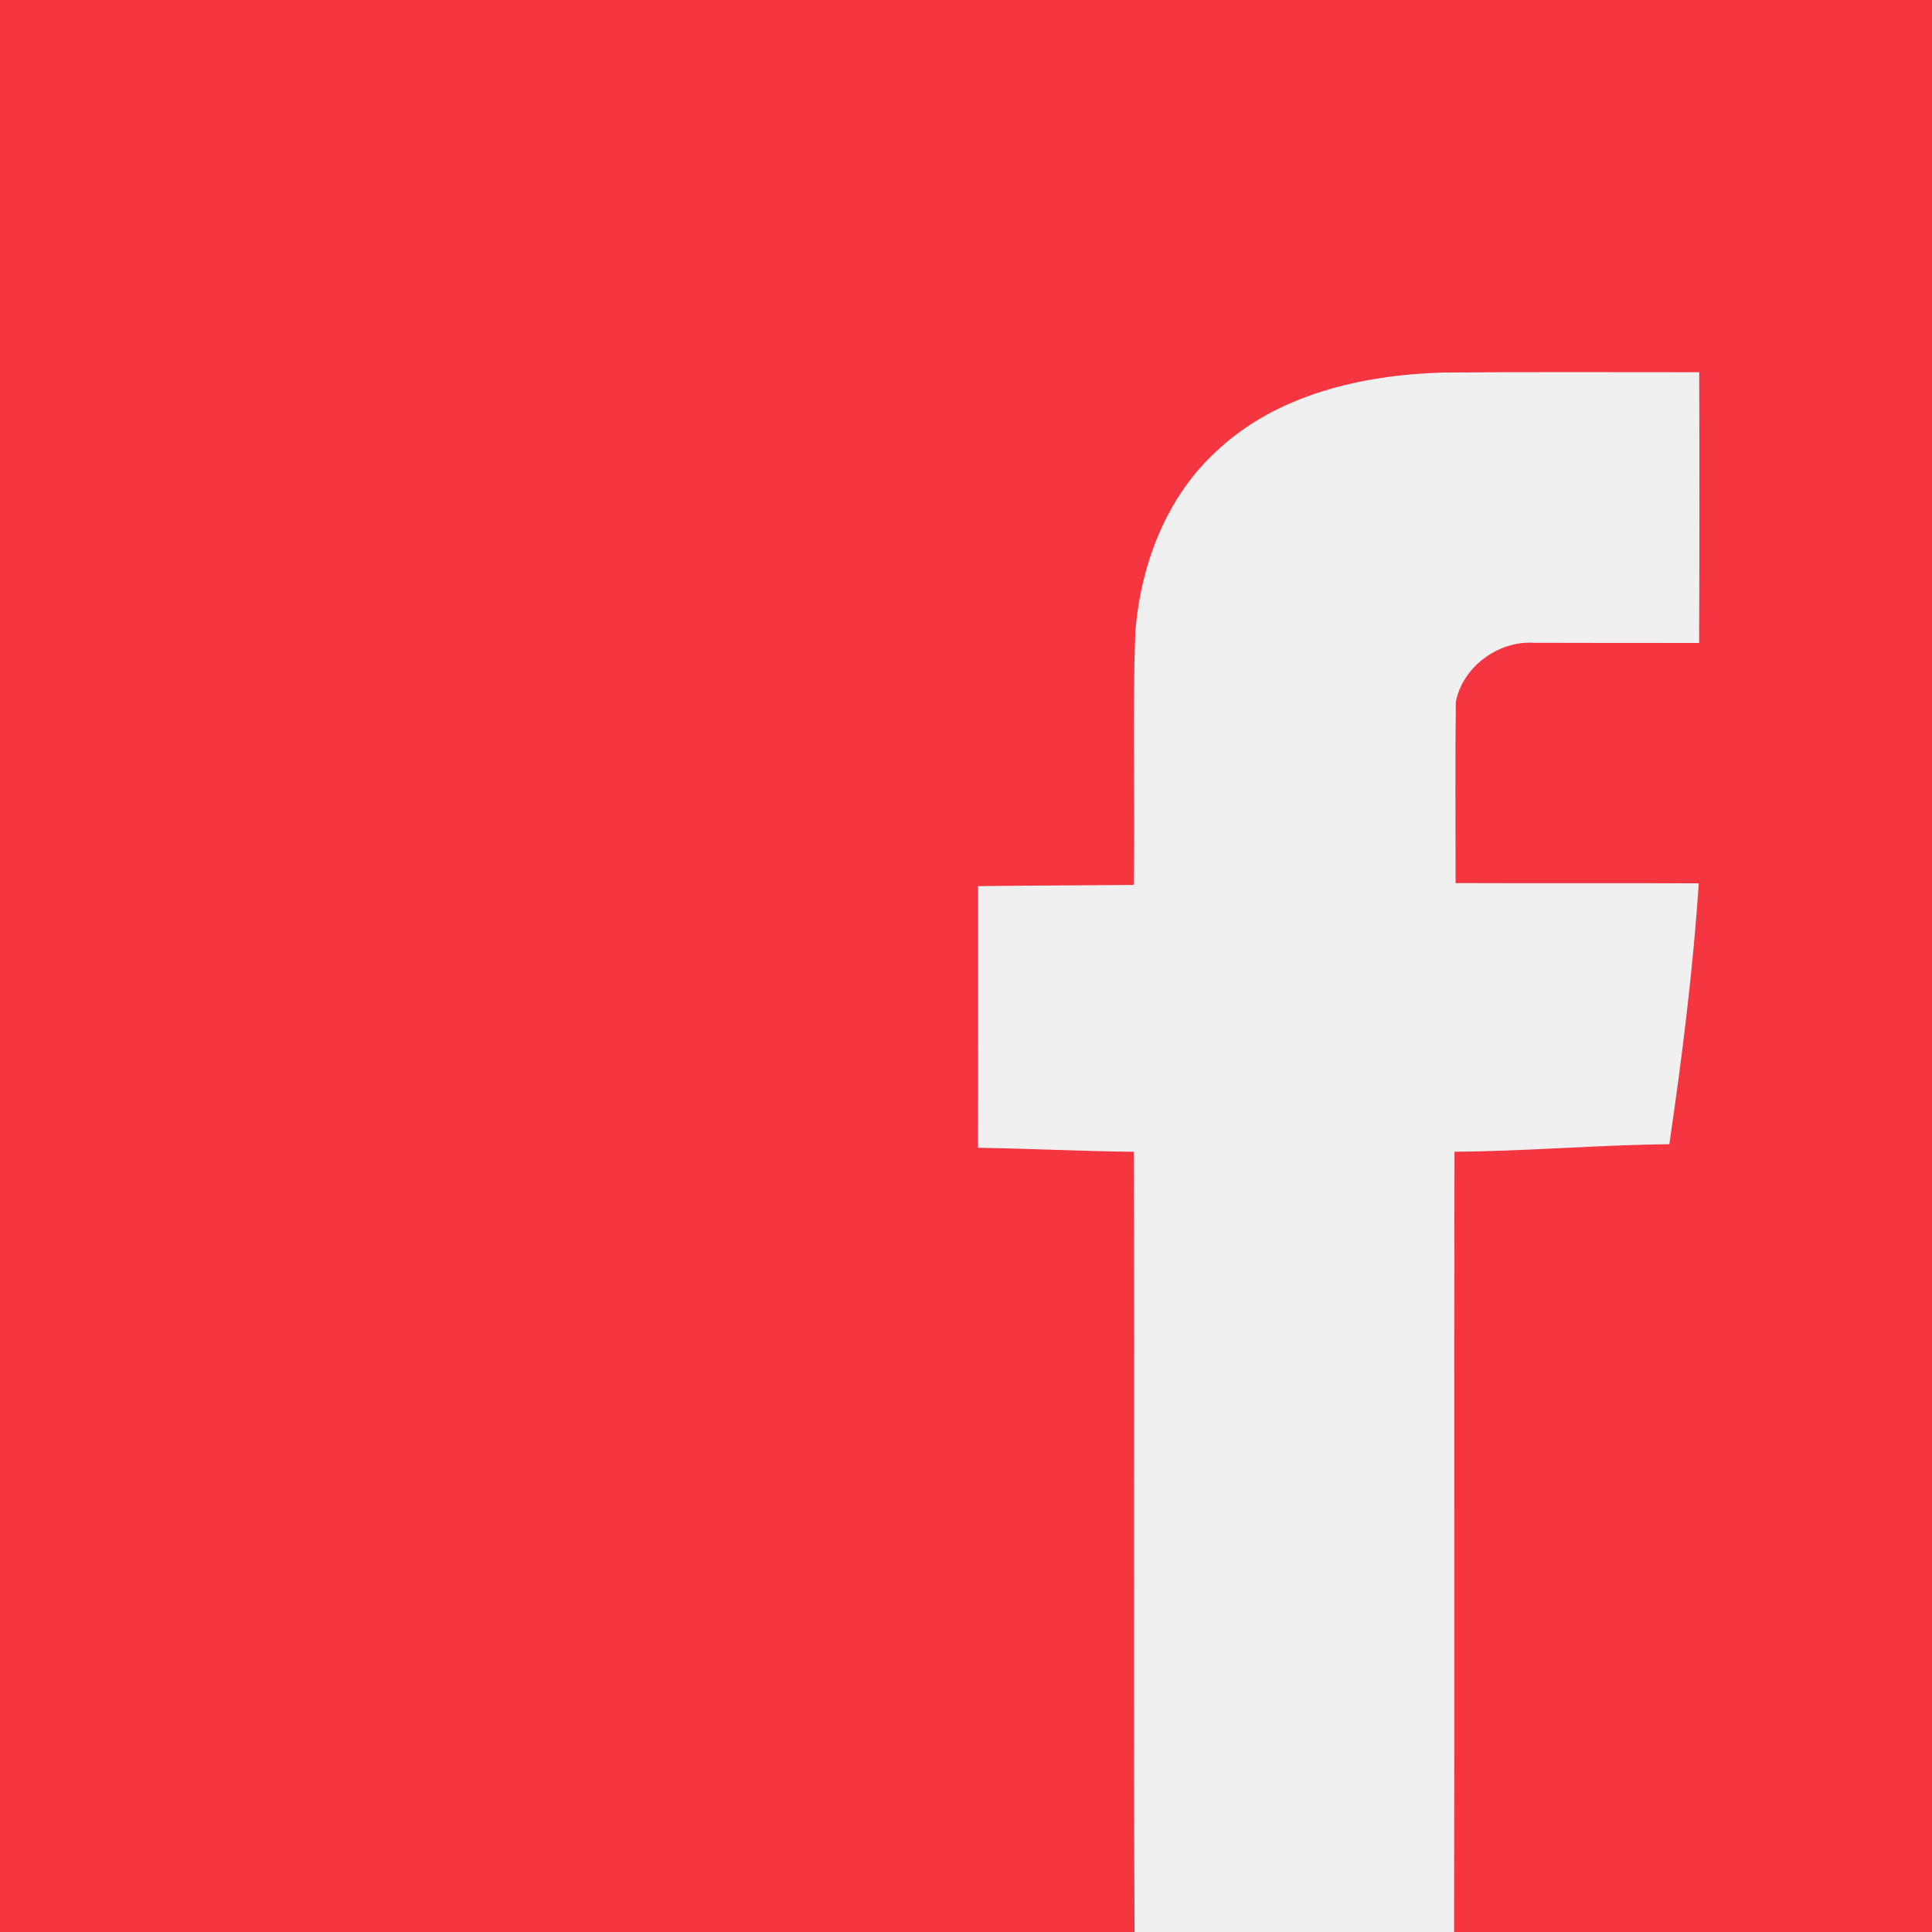
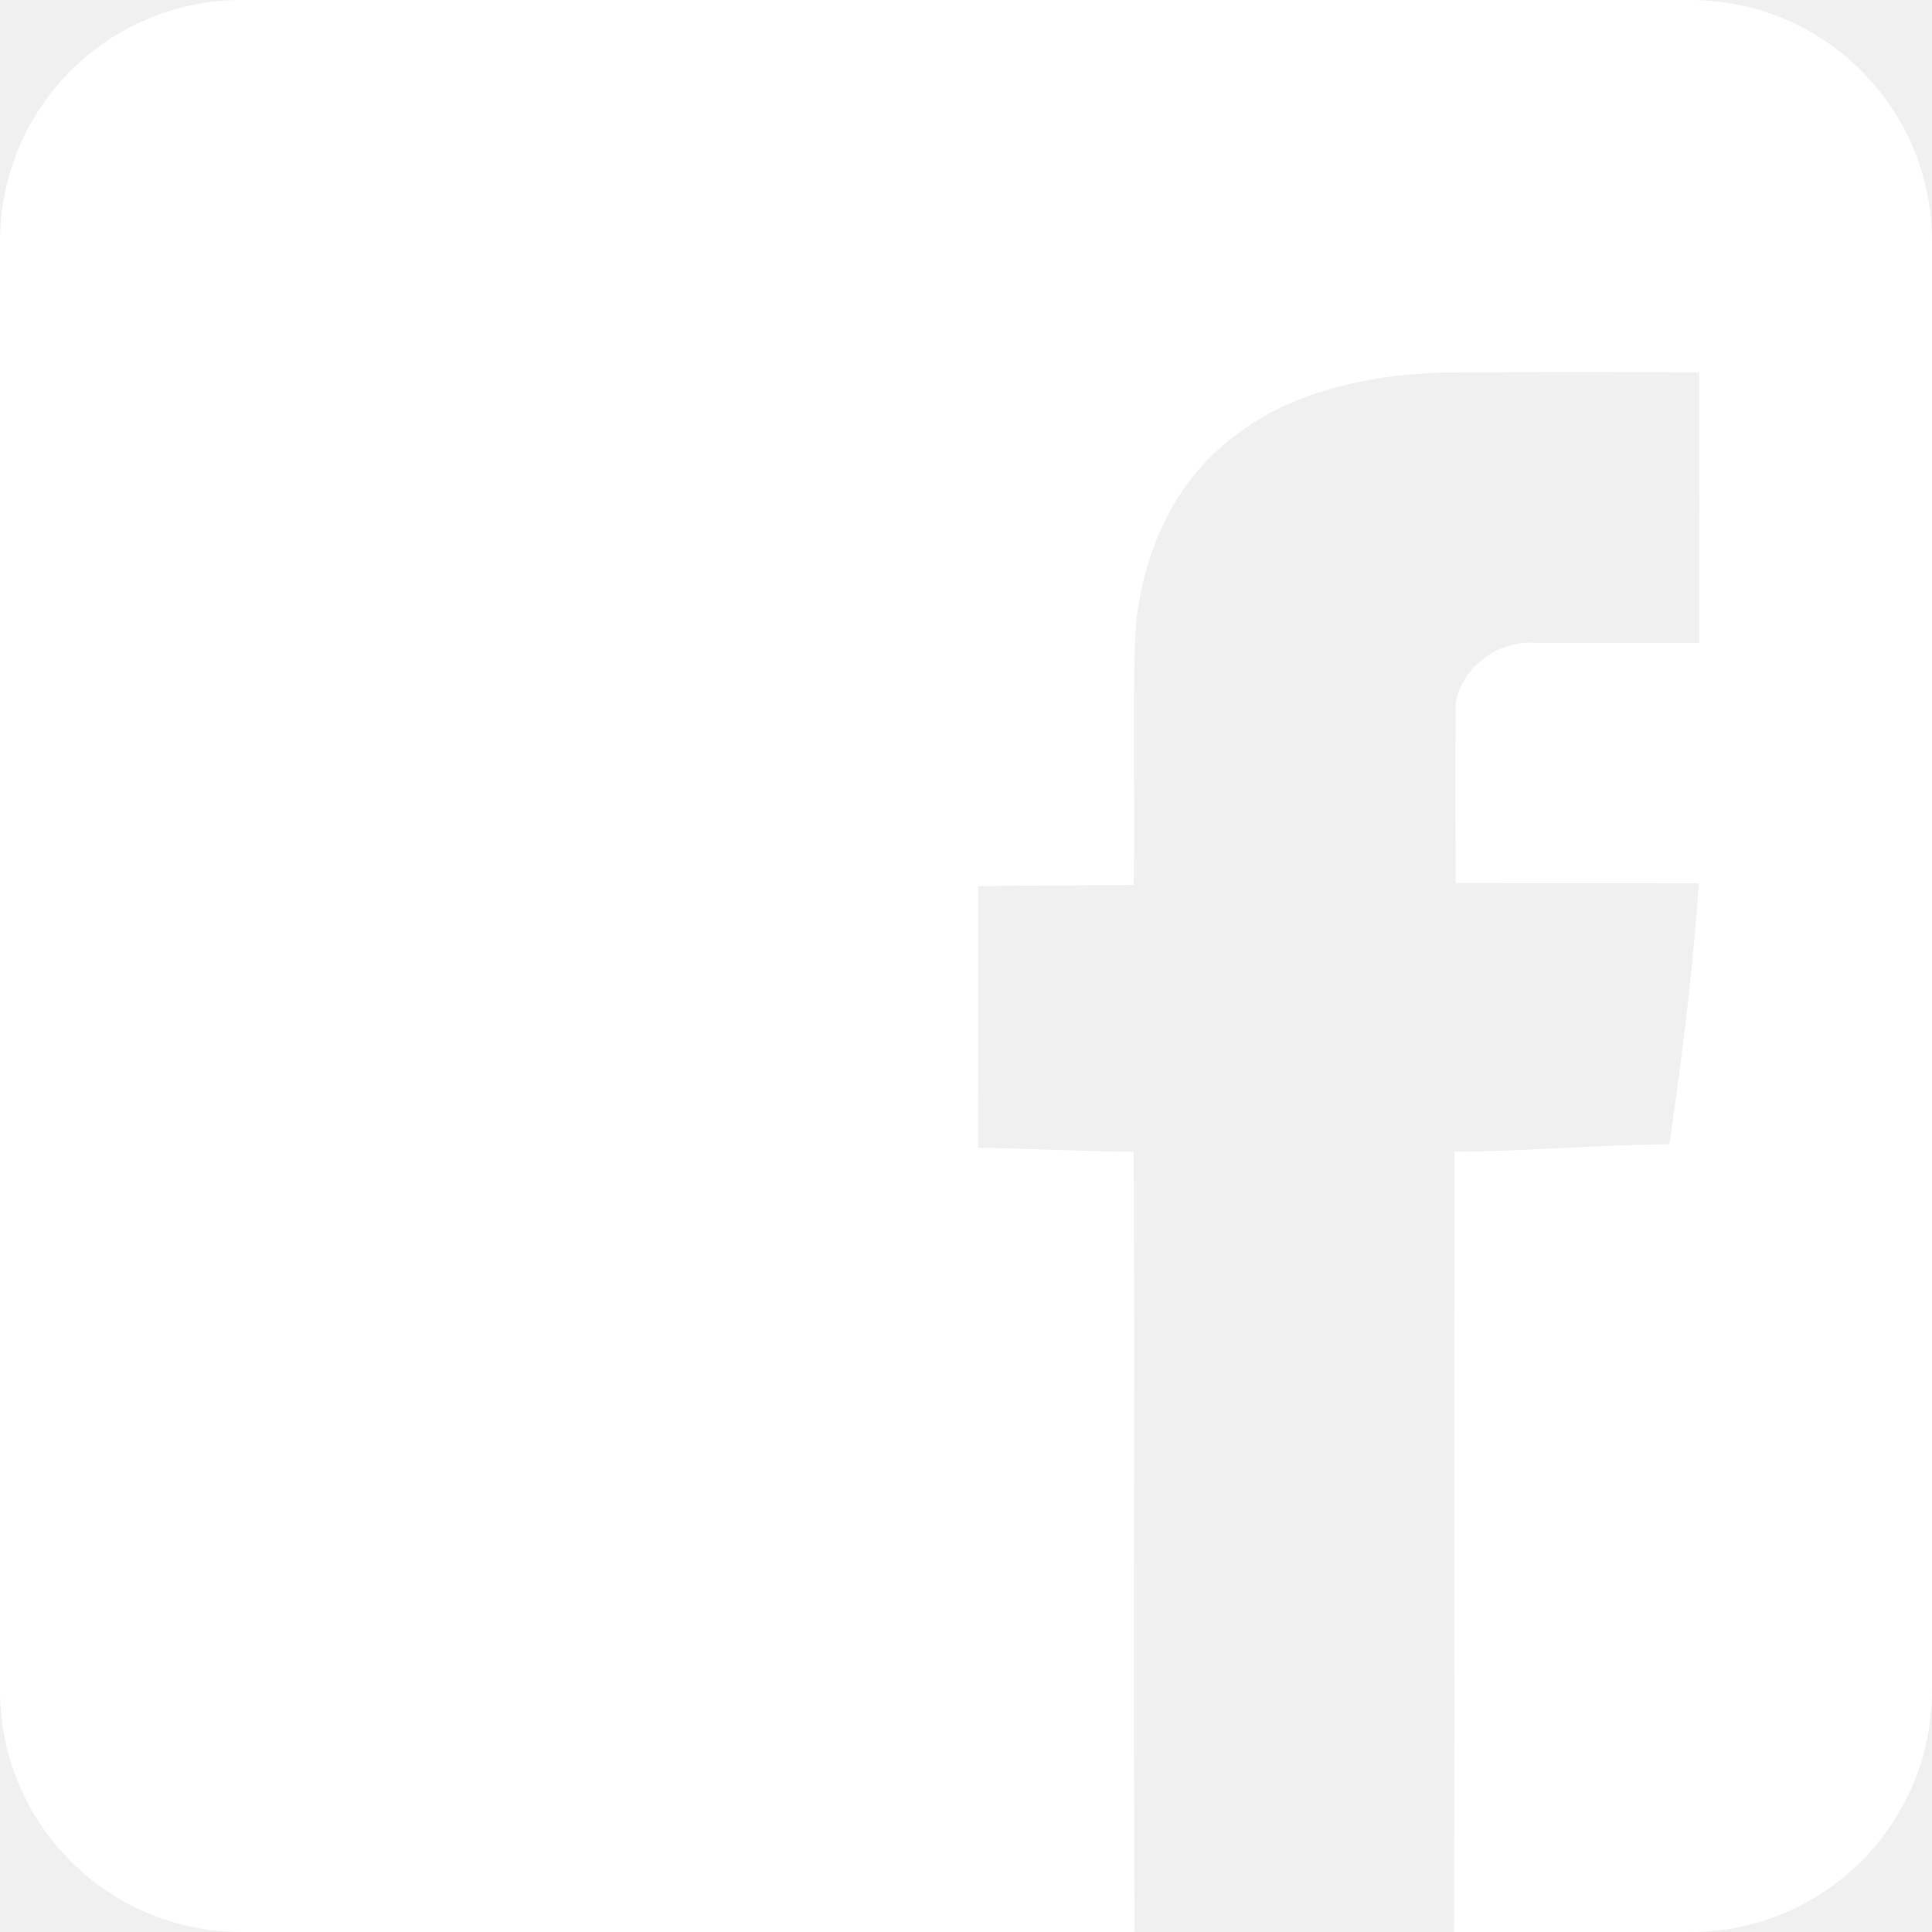
<svg xmlns="http://www.w3.org/2000/svg" width="24px" height="24px" viewBox="0 0 24 24" version="1.1">
-   <g stroke="none" stroke-width="1" fill="none" fill-rule="evenodd">
-     <g transform="translate(-1062, -254)" fill="#F53641" fill-rule="nonzero">
-       <g transform="translate(1006, 76)">
-         <g transform="translate(56, 178)">
-           <path d="M24,0 L0,0 L0,24 L14.094,24 C14.075,20.854 14.098,17.351 14.083,14.308 C13.439,14.301 12.794,14.268 12.149,14.258 C12.151,13.182 12.15,12.084 12.15,11.008 C12.795,11 13.439,10.999 14.083,10.993 C14.103,9.947 14.064,8.894 14.104,7.849 C14.168,7.022 14.484,6.185 15.102,5.614 C15.851,4.901 16.916,4.658 17.921,4.628 C18.983,4.619 20.045,4.624 21.108,4.624 C21.112,5.745 21.112,6.866 21.107,7.987 C20.421,7.986 19.734,7.988 19.047,7.985 C18.612,7.958 18.165,8.288 18.085,8.72 C18.075,9.47 18.082,10.22 18.082,10.97 C19.089,10.974 20.096,10.969 21.103,10.973 C21.03,12.058 20.895,13.138 20.737,14.214 C19.847,14.222 18.957,14.302 18.068,14.307 C18.061,17.35 18.07,20.854 18.063,24 L24,24 L24,0 Z" />
-         </g>
+   <g id="Symbols" stroke="none" stroke-width="1" fill="none" fill-rule="evenodd">
+     <g id="Footer" transform="translate(-162, -497)" fill="#FFFFFF" fill-rule="nonzero">
+       <g id="Shape">
+         <path d="M183,497 L165,497 C163.343,497 162,498.343 162,500 L162,518 C162,519.657 163.343,521 165,521 L176.094,521 C176.075,517.854 176.098,514.351 176.083,511.308 C175.439,511.301 174.794,511.268 174.149,511.258 C174.151,510.182 174.15,509.084 174.15,508.008 C174.795,508 175.439,507.999 176.083,507.993 C176.103,506.947 176.064,505.894 176.104,504.849 C176.168,504.022 176.484,503.185 177.102,502.614 C177.851,501.901 178.916,501.658 179.921,501.628 C180.983,501.619 182.045,501.624 183.108,501.624 C183.112,502.745 183.112,503.866 183.107,504.987 C182.421,504.986 181.734,504.988 181.047,504.985 C180.612,504.958 180.165,505.288 180.085,505.72 C180.075,506.47 180.082,507.22 180.082,507.97 C181.089,507.974 182.096,507.969 183.103,507.973 C183.03,509.058 182.895,510.138 182.737,511.214 C181.847,511.222 180.957,511.302 180.068,511.307 C180.061,514.35 180.07,517.854 180.063,521 L183,521 C184.657,521 186,519.657 186,518 C186,518 186,518 186,518 L186,500 C186,498.343 184.657,497 183,497 Z" />
      </g>
    </g>
  </g>
</svg>
